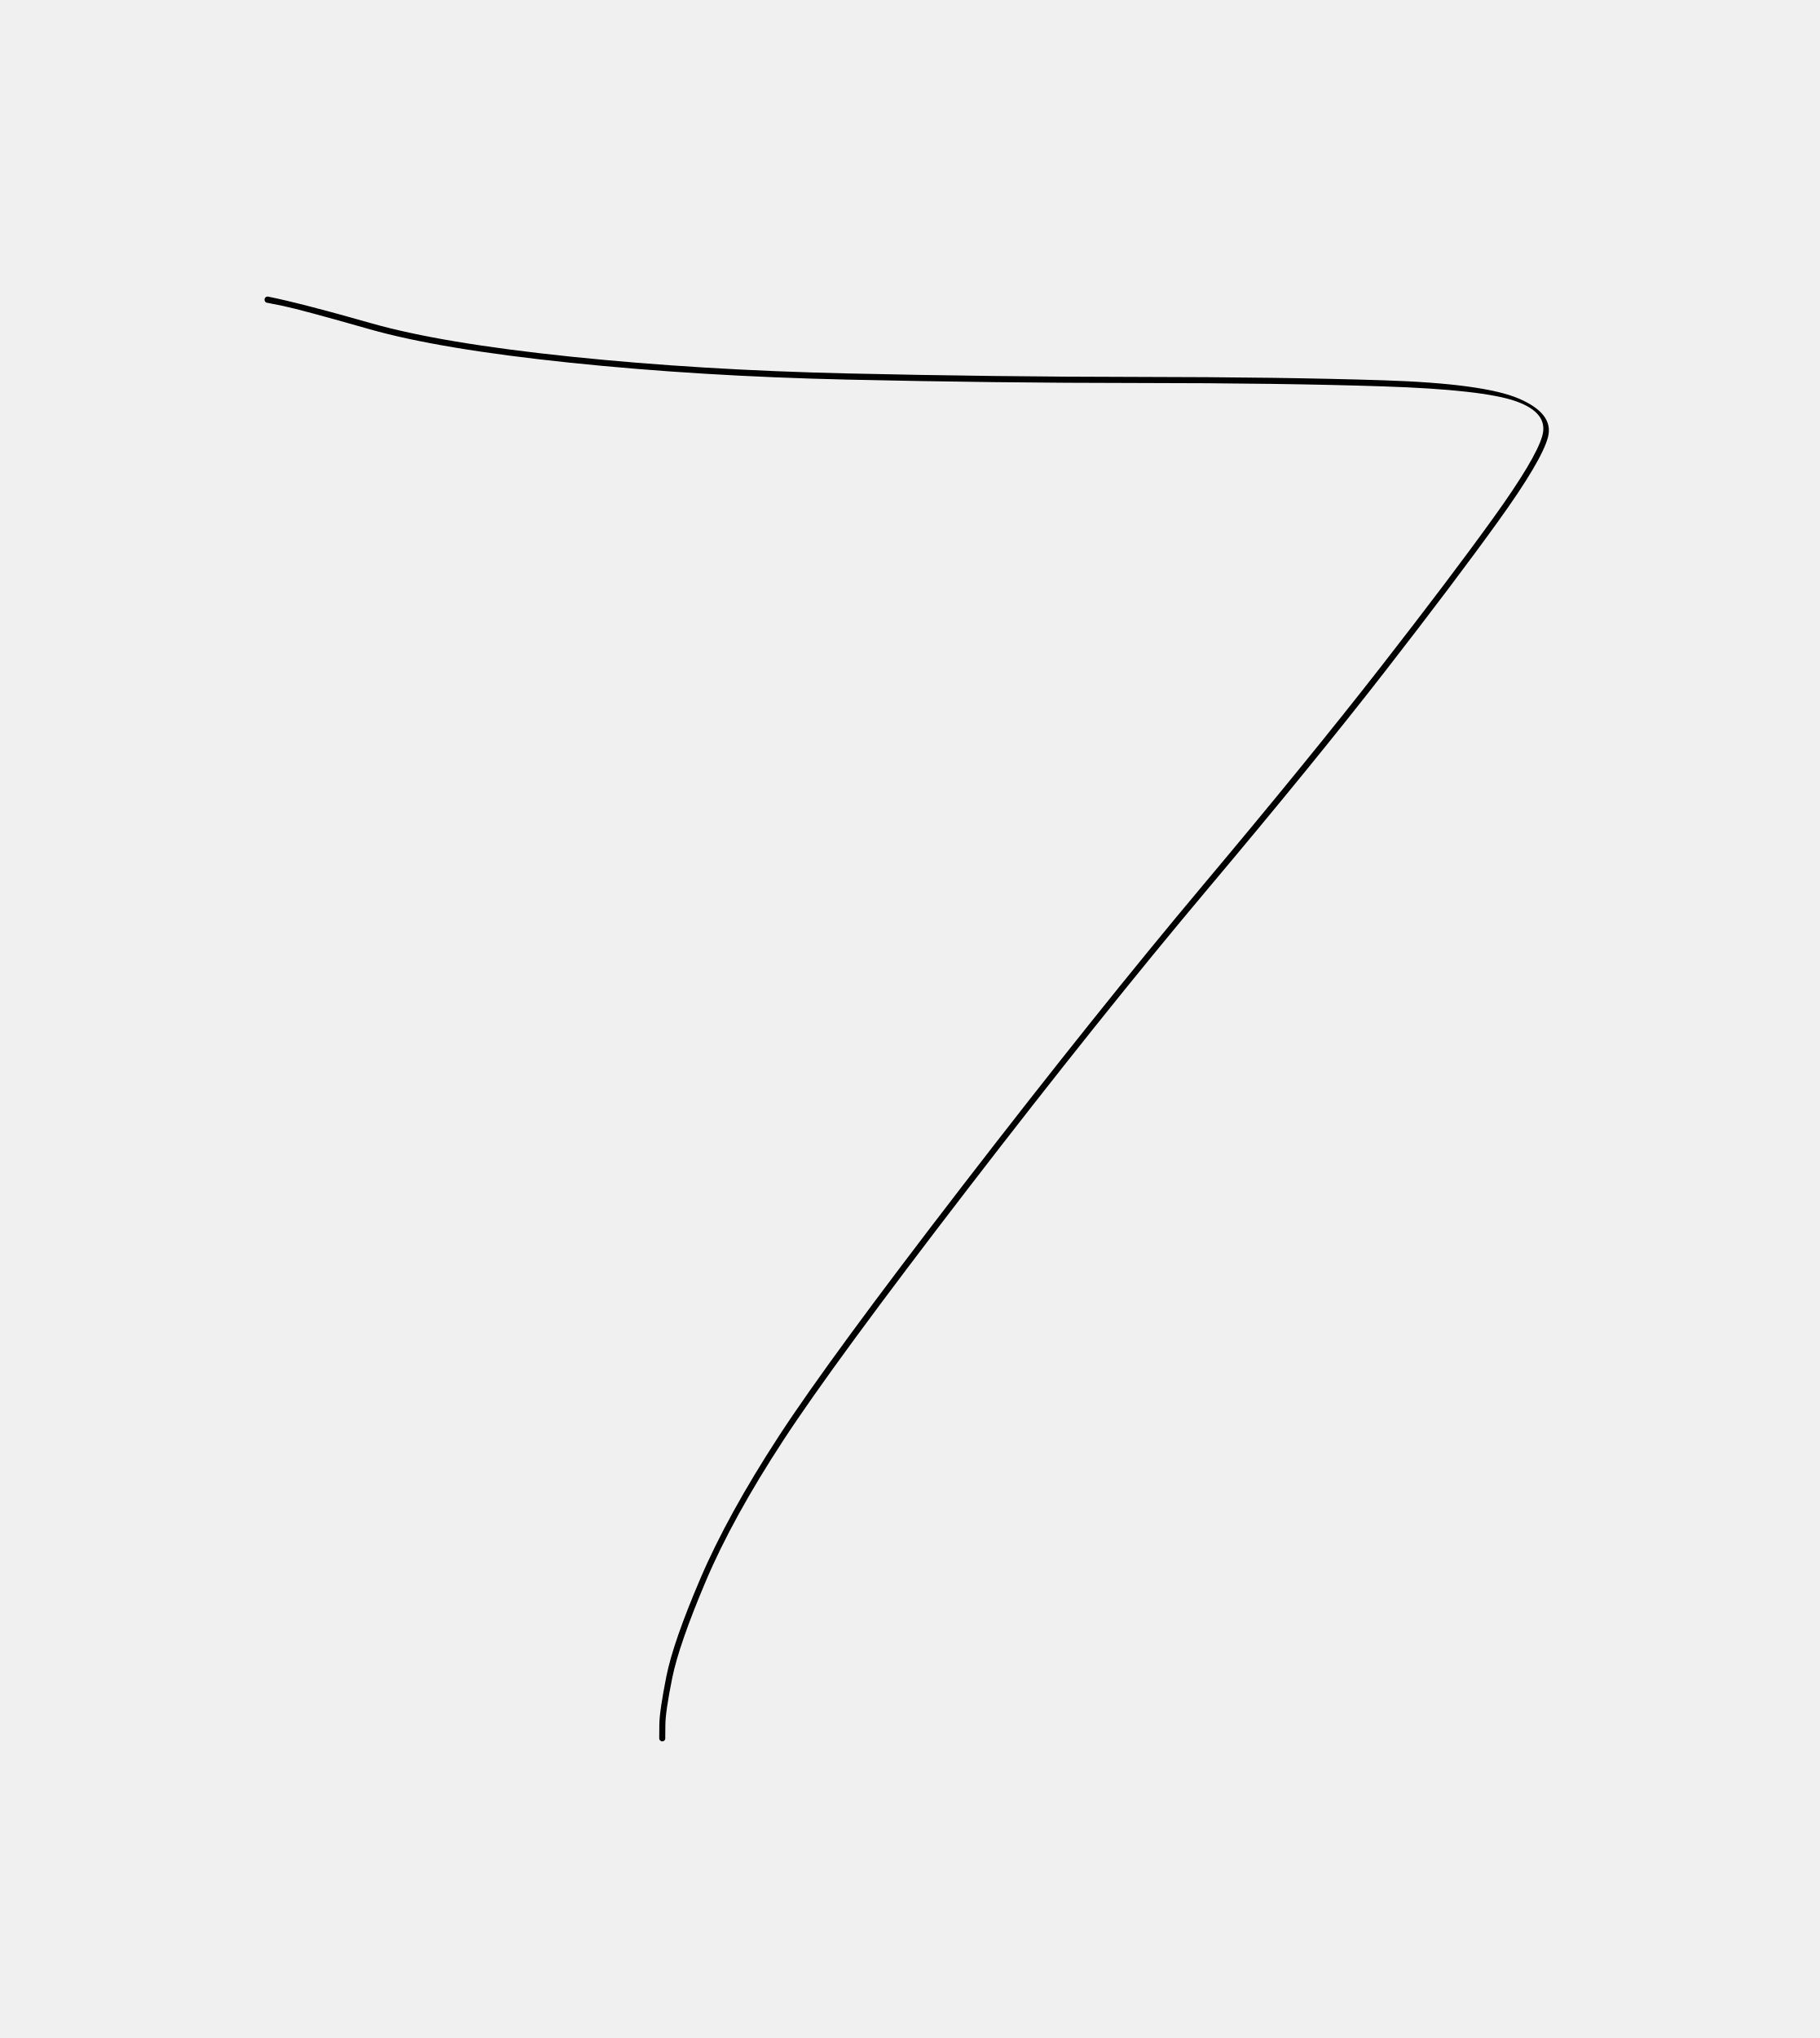
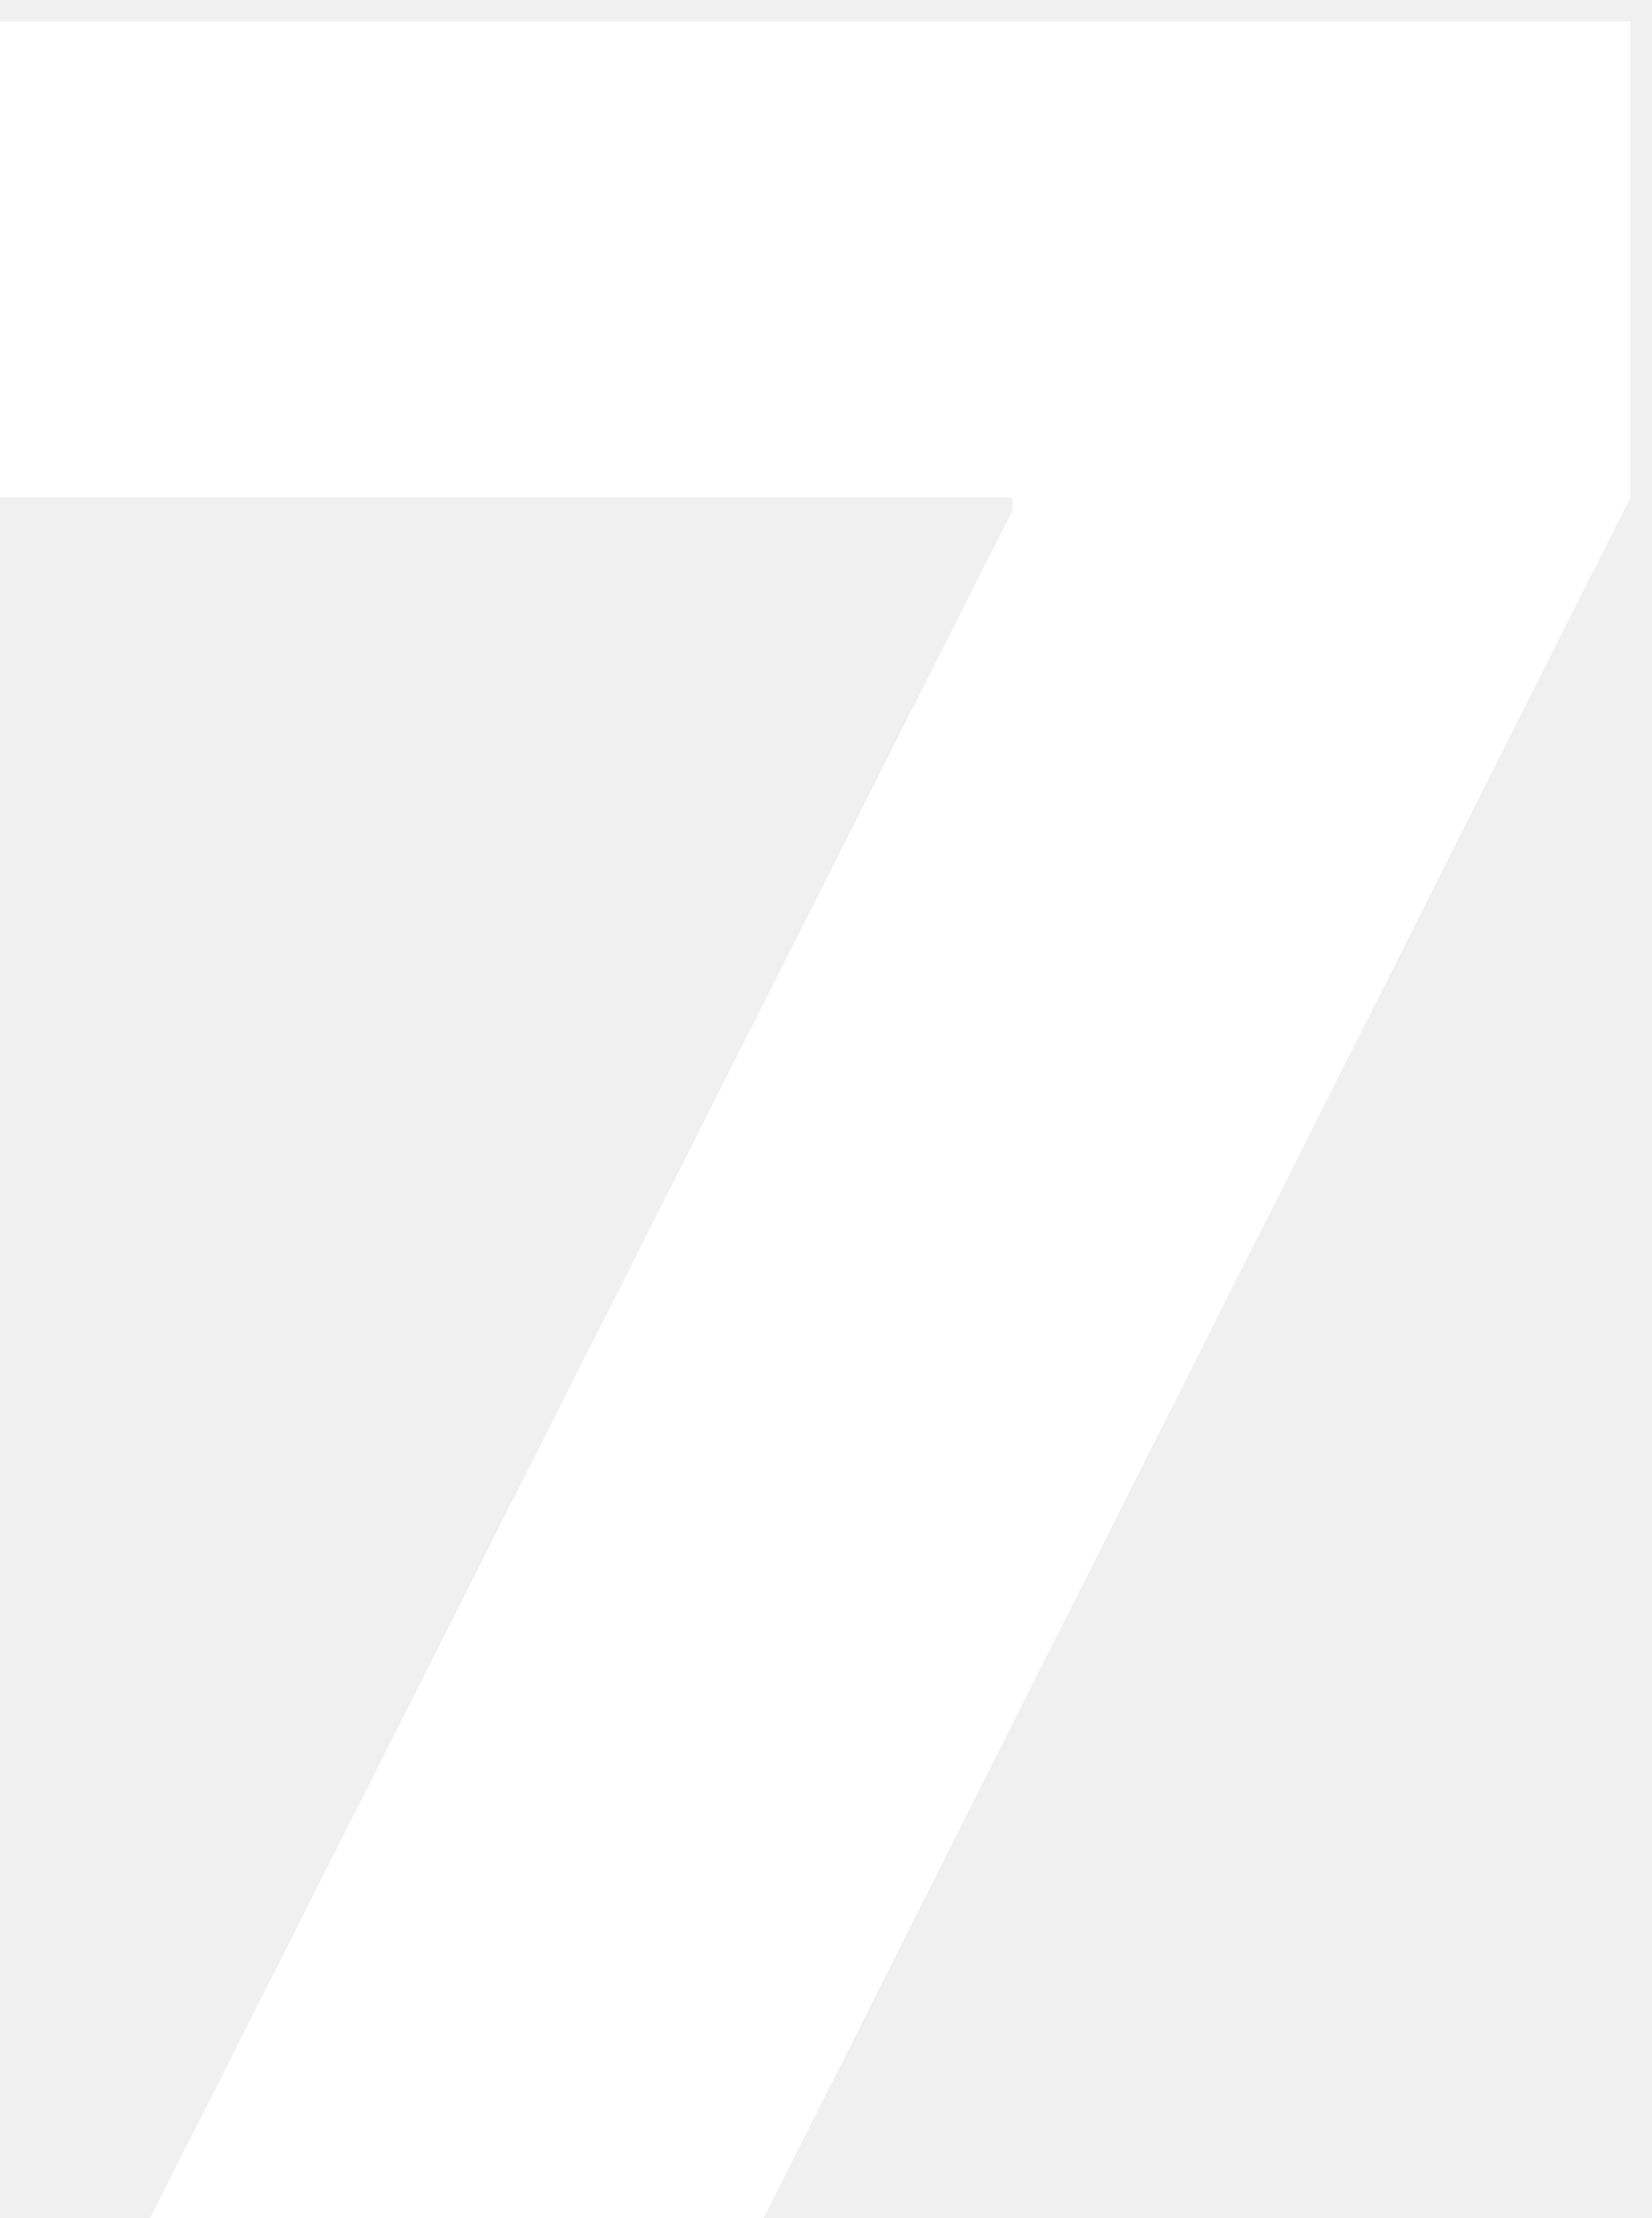
- <svg xmlns="http://www.w3.org/2000/svg" viewBox="707 441 272 295" width="192" height="215">
-   <path id="path_7ac47df1-04e3-4a99-1040-ec843fd77a33" d="M0.09,-0.46 Q5.05,0.54 15.50,3.52 T45.33,8.51 86.67,11.02 130.13,11.54 166.70,12.04 187.04,14.78 191.39,20.55 183.97,33.09 167.01,55.58 140.58,88.01 104.66,132.90 77.11,170.44 65.50,191.53 60.48,206.01 59.46,213.00 59.44,215.07 59.40,215.21 59.31,215.33 59.19,215.41 59.05,215.45 58.90,215.44 58.77,215.38 58.66,215.29 58.58,215.17 58.55,215.02 58.57,214.88 58.63,214.75 58.73,214.64 58.86,214.57 59.00,214.55 59.14,214.57 59.27,214.64 59.37,214.75 59.43,214.88 59.45,215.02 59.42,215.17 59.34,215.29 59.23,215.38 59.10,215.44 58.95,215.45 58.81,215.41 58.69,215.33 58.60,215.21 58.56,215.07 58.54,215.00 58.56,212.91 59.61,205.74 64.70,191.11 76.37,169.92 103.95,132.33 139.87,87.44 166.28,55.03 183.16,32.70 190.54,20.36 186.61,15.18 166.67,12.95 130.12,12.45 86.62,11.94 45.16,9.41 15.28,4.42 2.39,0.95 -0.15,0.44 -0.25,0.39 -0.33,0.32 -0.40,0.23 -0.44,0.13 -0.46,0.02 -0.45,-0.09 -0.42,-0.20 -0.36,-0.29 -0.28,-0.37 -0.18,-0.43 -0.08,-0.46 0.04,-0.46 Z" fill="#000000" stroke="transparent" stroke-width="0" stroke-linejoin="round" stroke-linecap="round" pointer-events="all" transform="translate(747, 481)" />
+ <svg xmlns="http://www.w3.org/2000/svg" width="100%" height="100%" viewBox="0 0 70 94" fill="none">
+   <path d="M6.364 94L42.909 21.636V21.091H0V0.909H69.091V21.091L32.364 94H6.364Z" fill="white" />
</svg>
